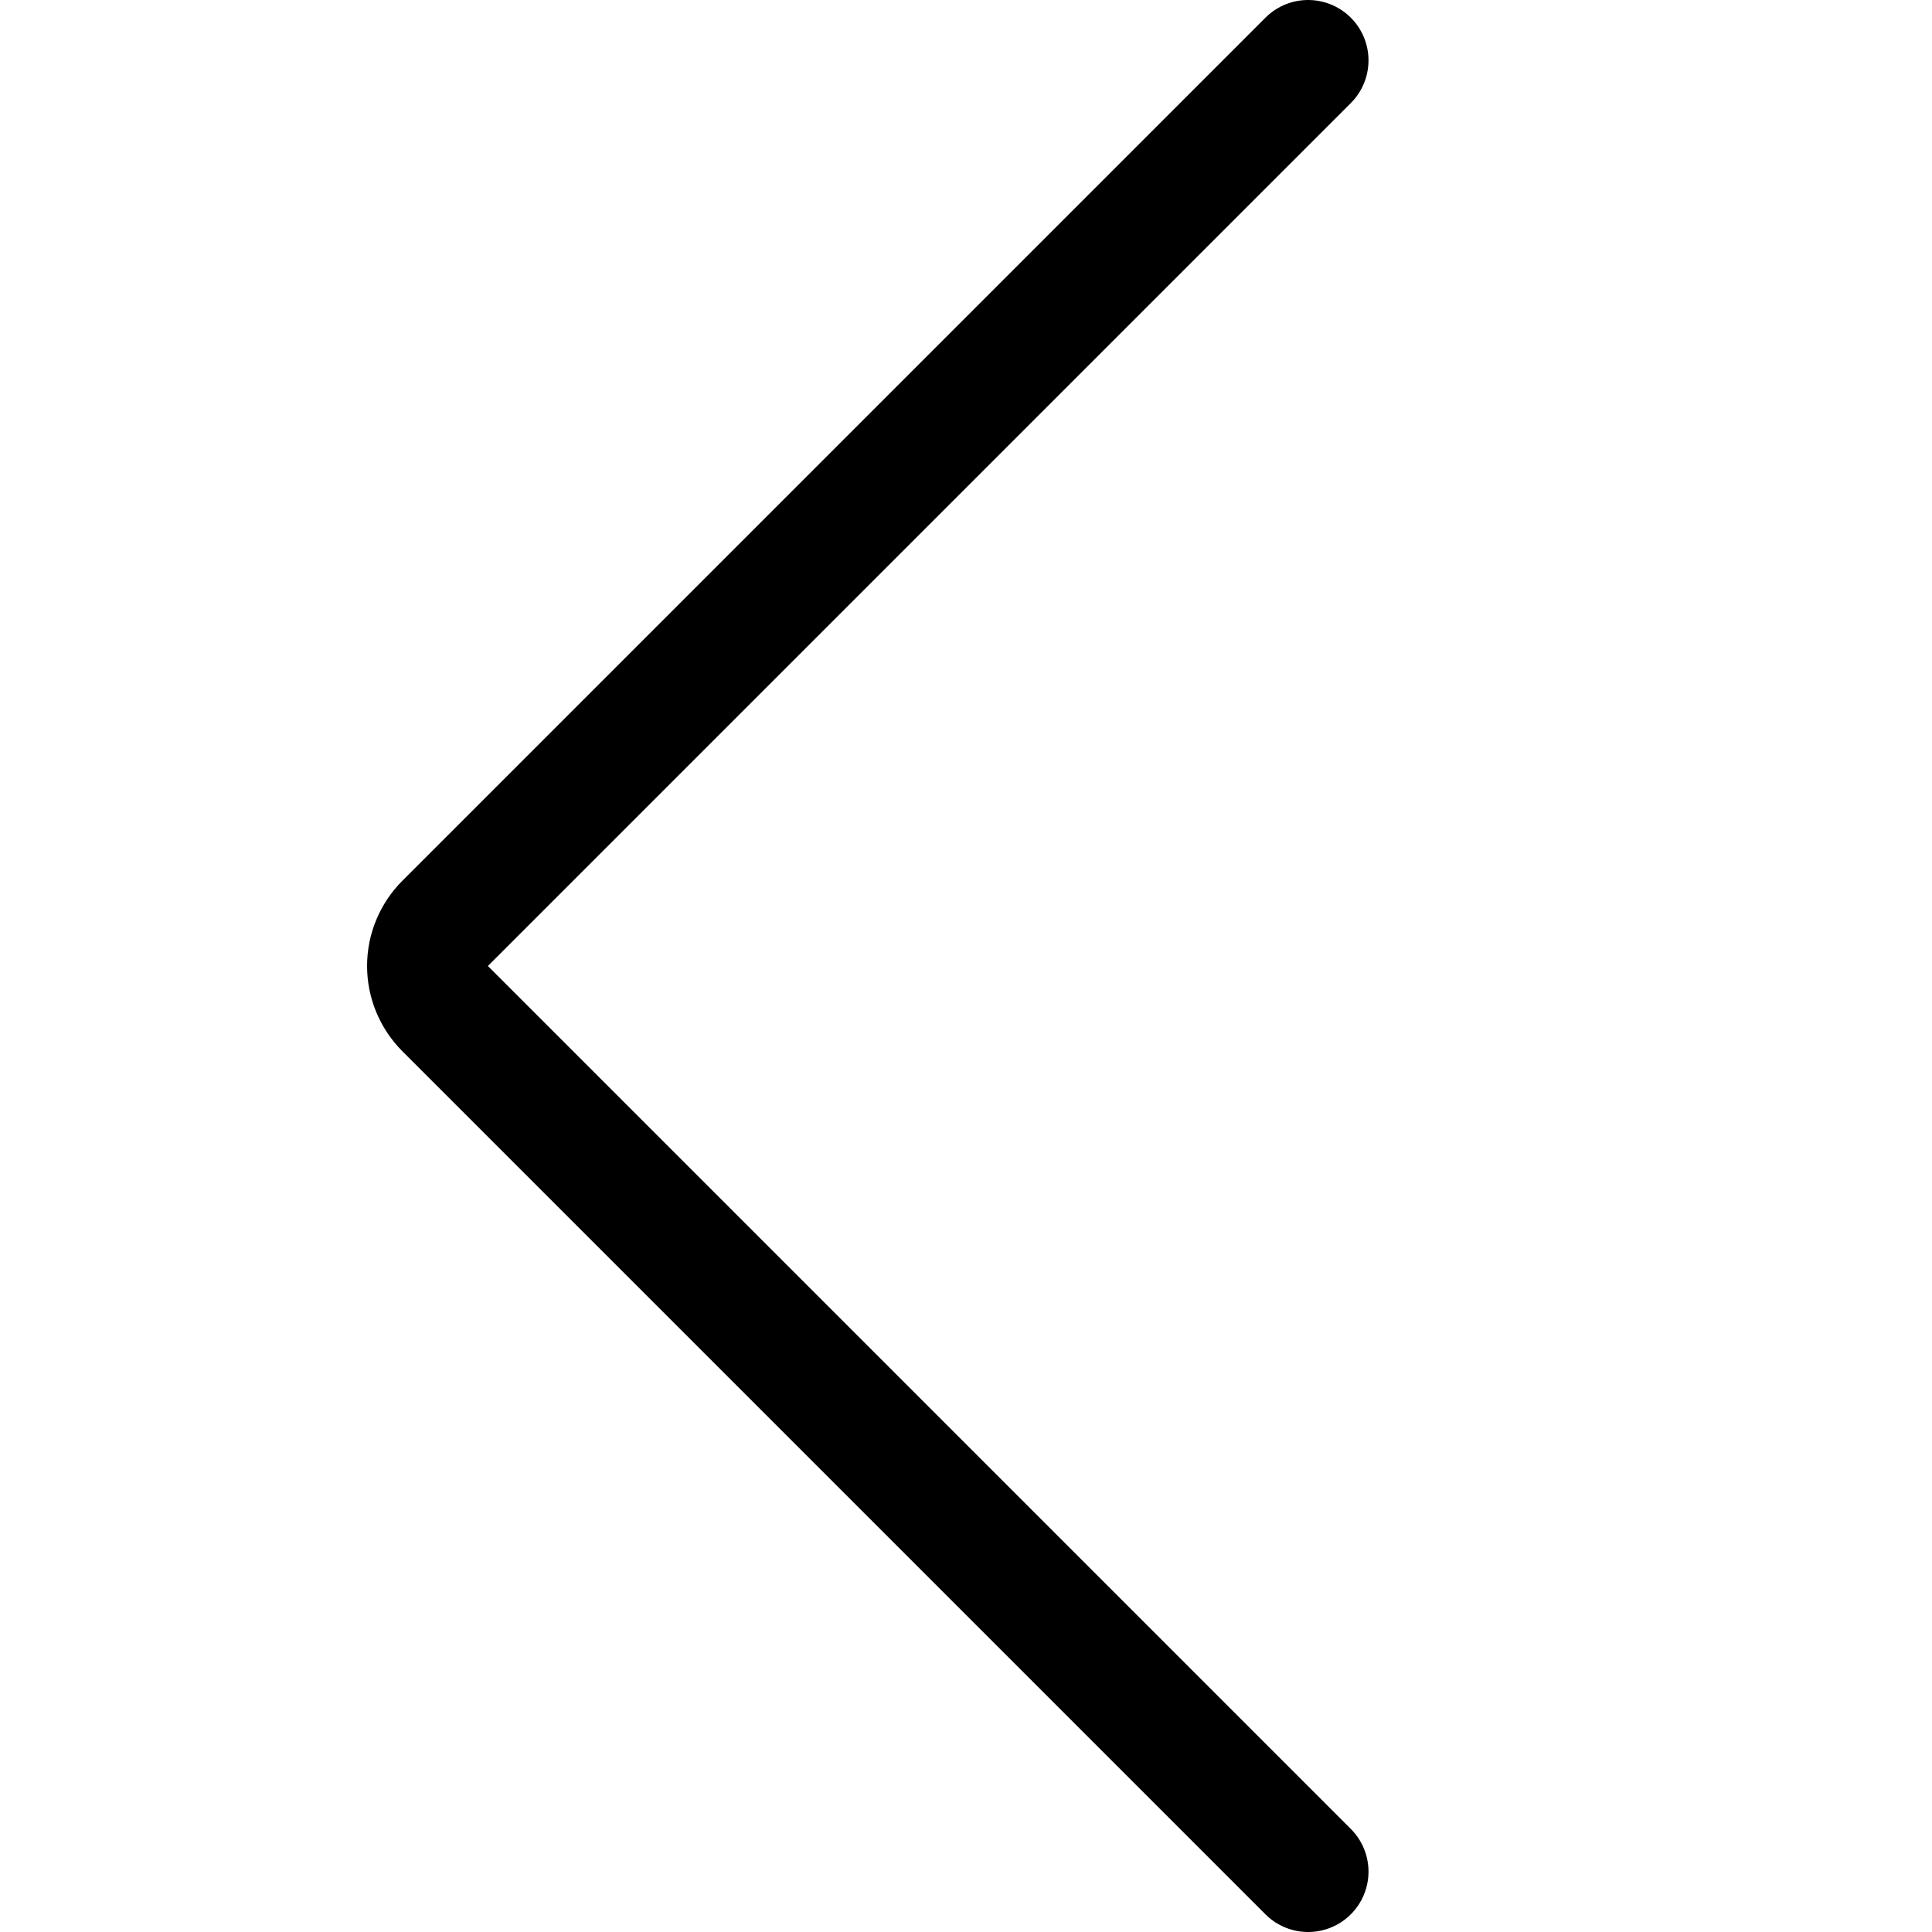
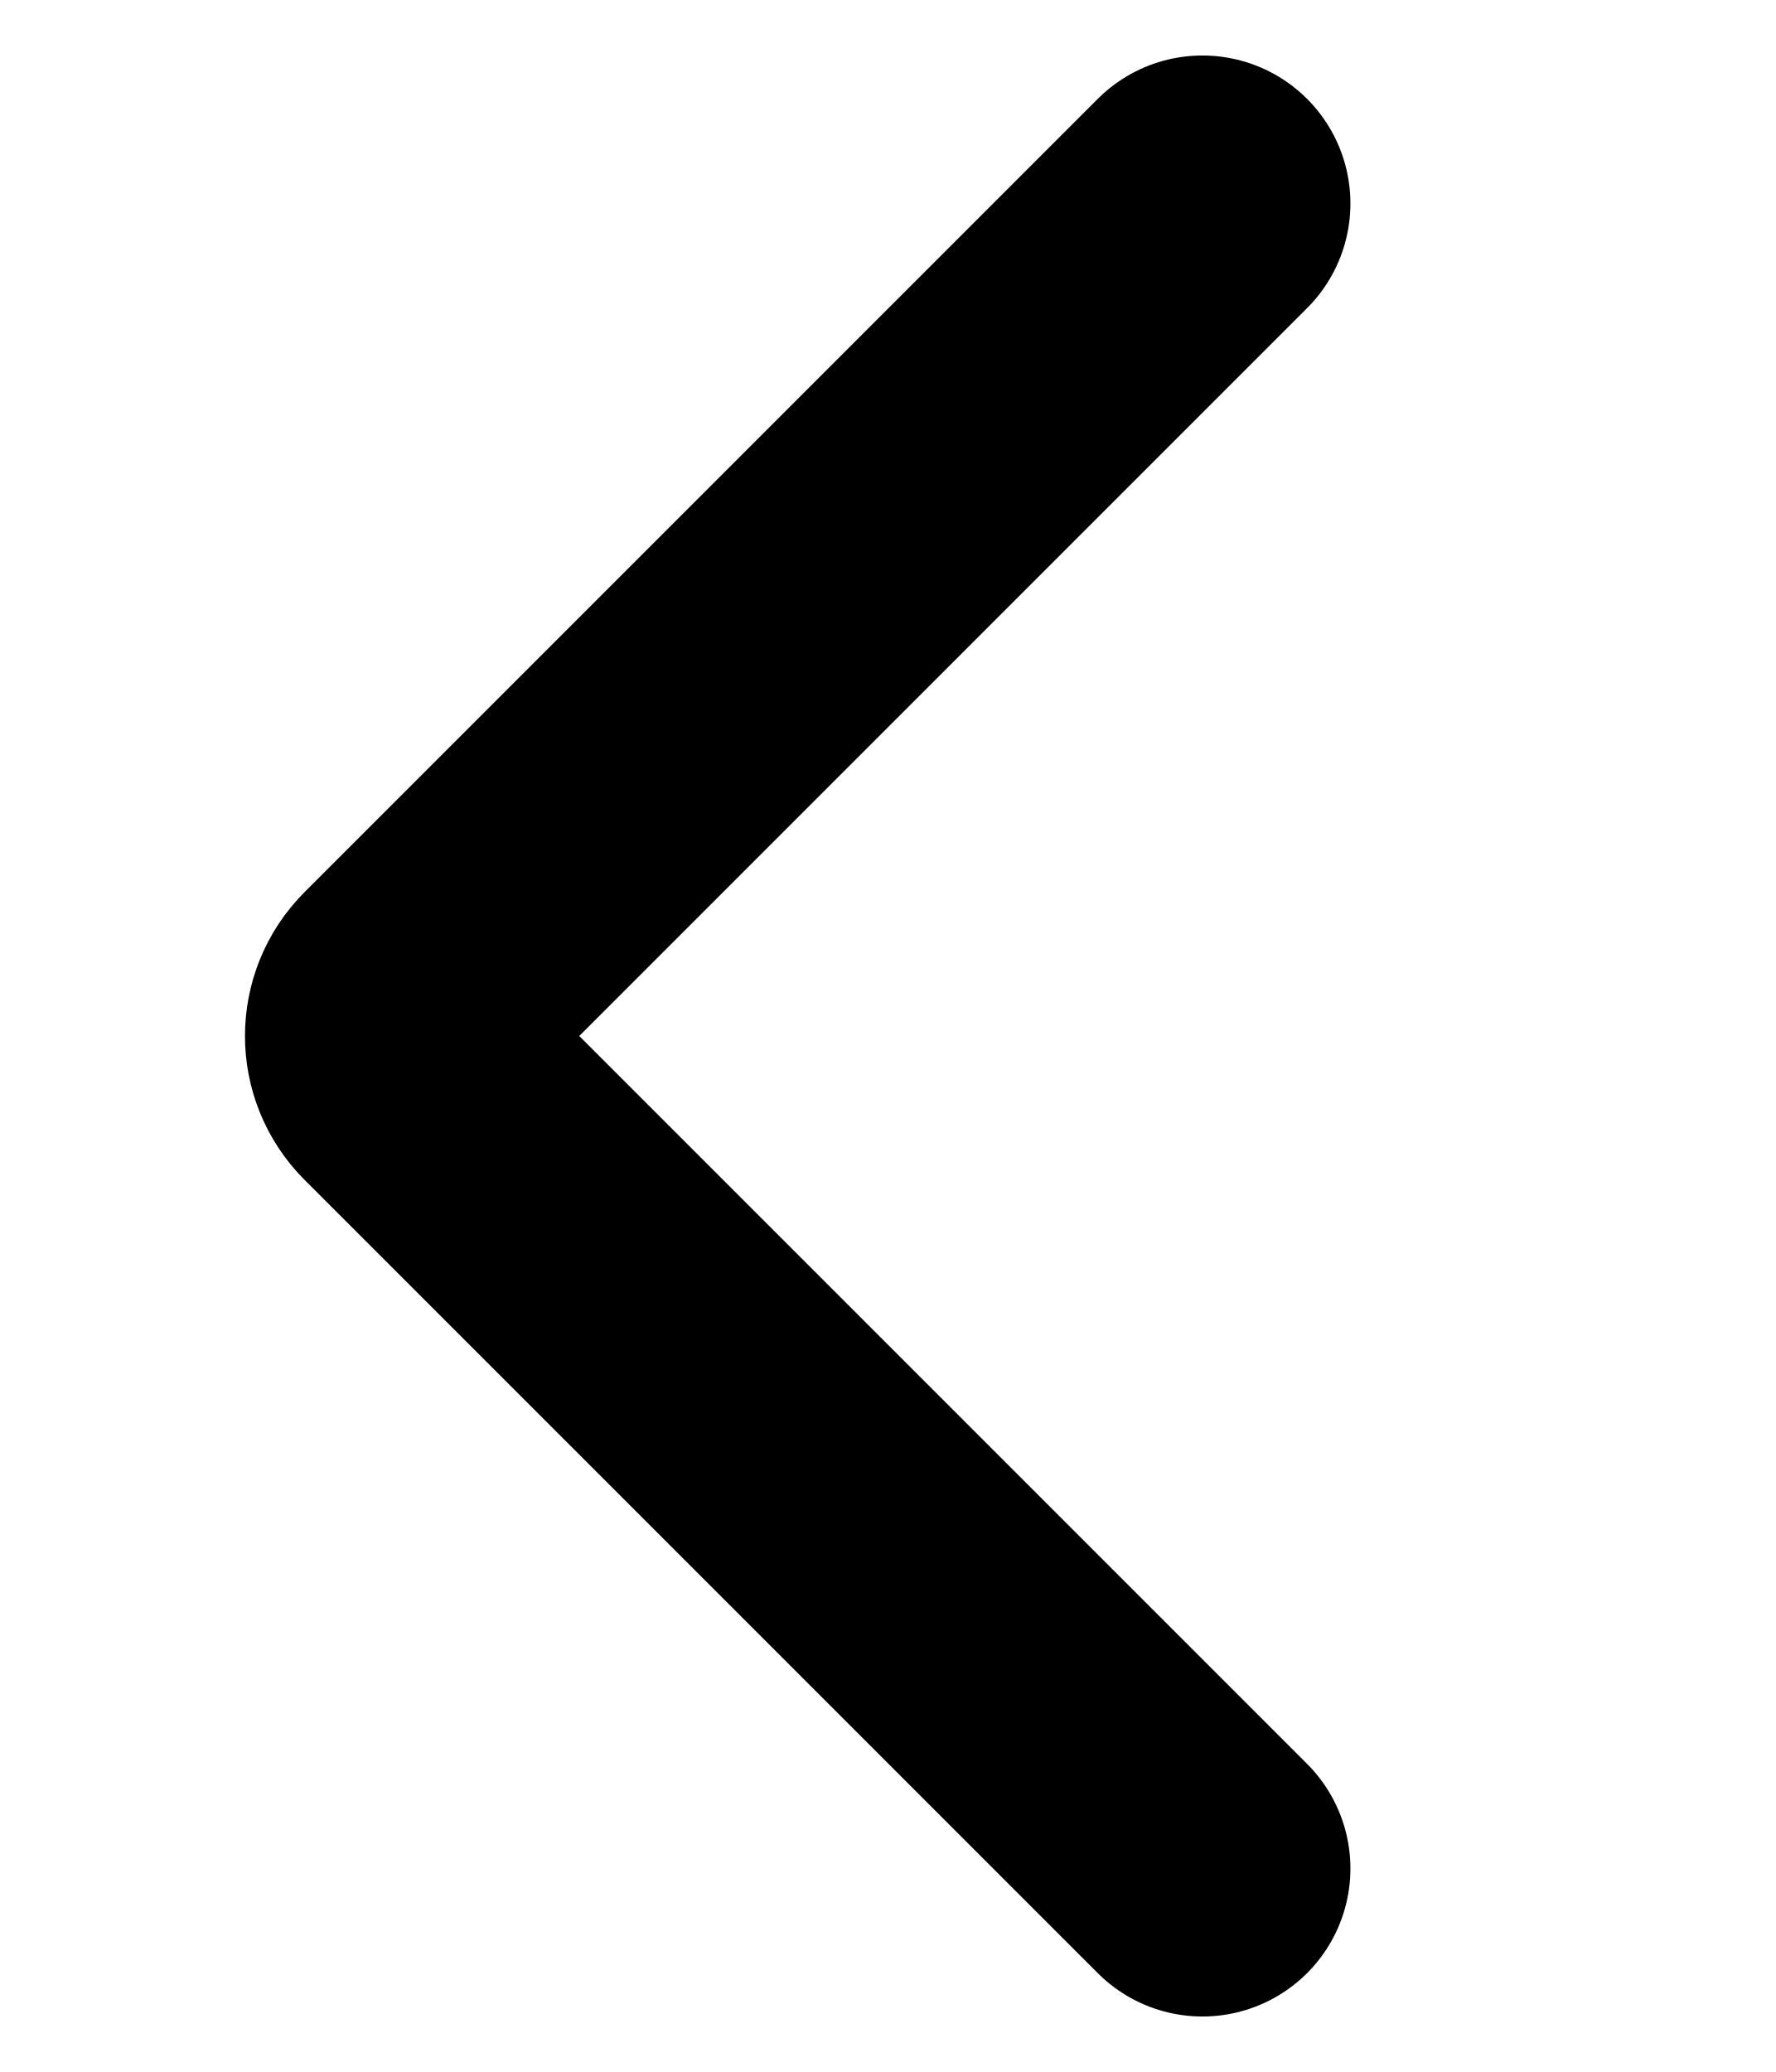
- <svg xmlns="http://www.w3.org/2000/svg" viewBox="0 0 24 24" fill="none">
-   <path d="M16.25 23.25L5.53 12.53C5.389 12.389 5.31 12.199 5.31 12C5.31 11.801 5.389 11.611 5.53 11.47L16.25 0.75" stroke="currentColor" stroke-width="1.5" stroke-linecap="round" stroke-linejoin="round" />
+ <svg xmlns="http://www.w3.org/2000/svg" fill="none" viewBox="0 0 24 28">
+   <path stroke="currentColor" stroke-linecap="round" stroke-linejoin="round" stroke-width="4" d="M16.25 25.25 5.53 14.53a.75.75 0 0 1 0-1.06L16.25 2.75" />
</svg>
